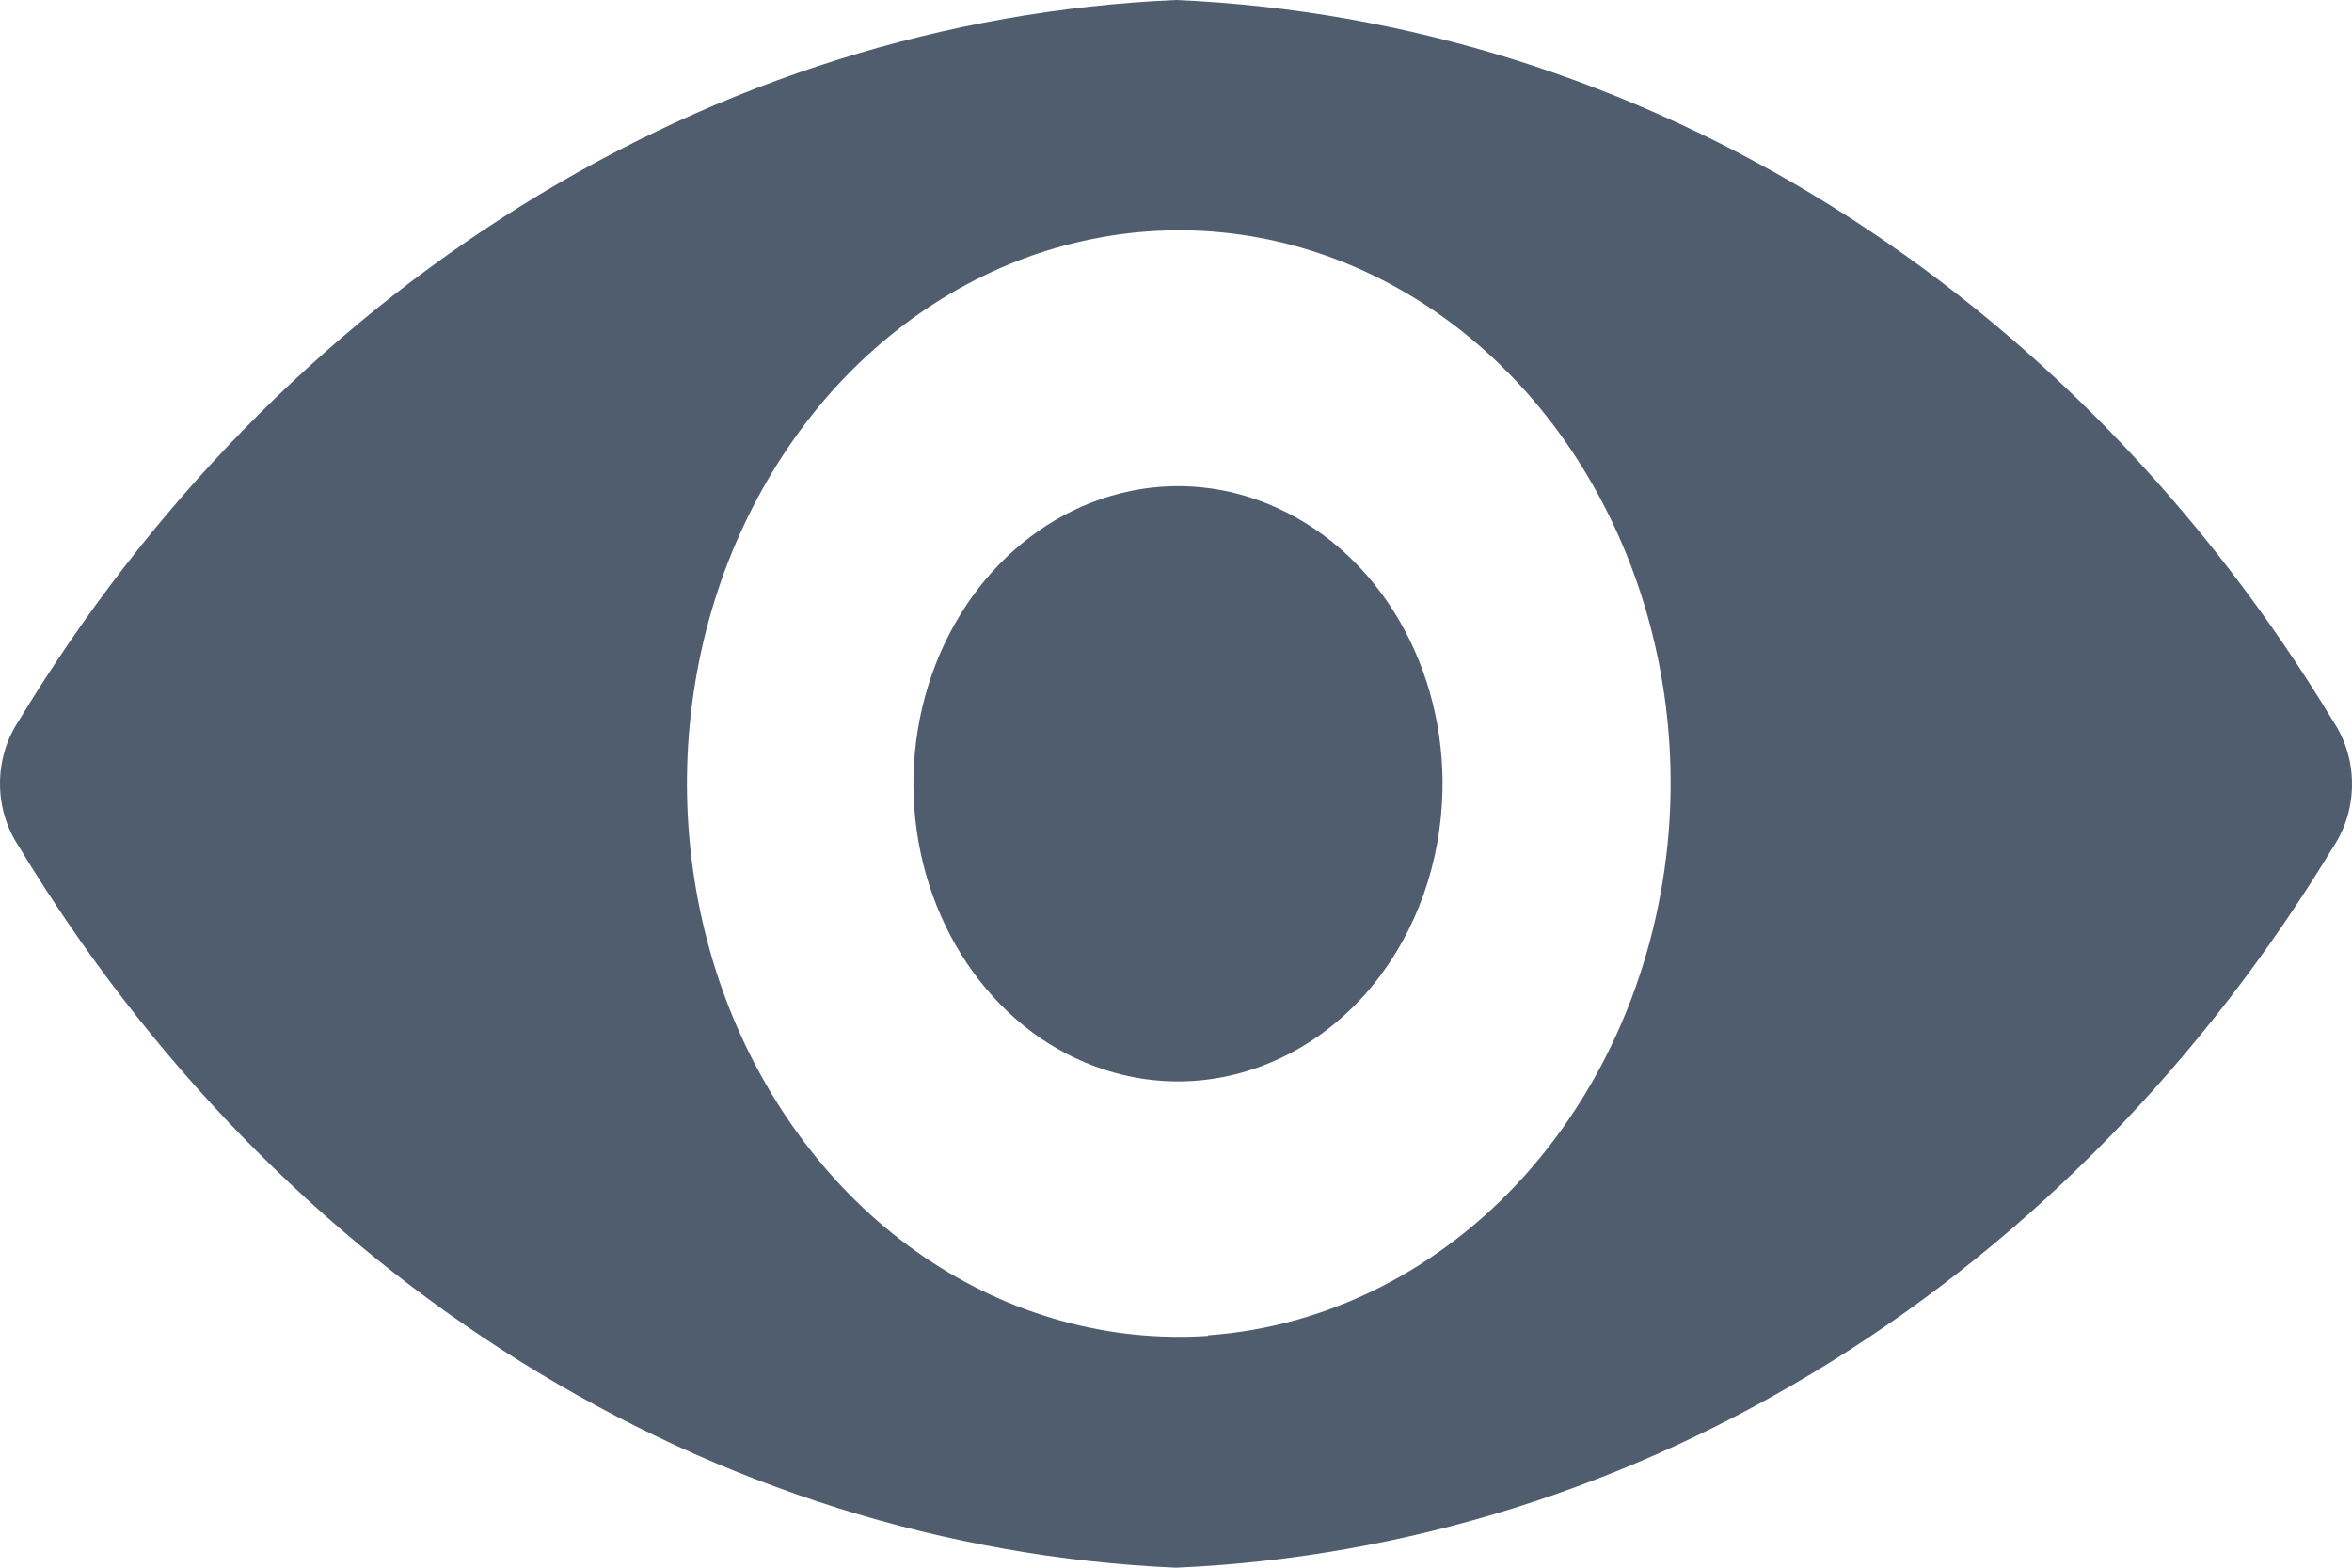
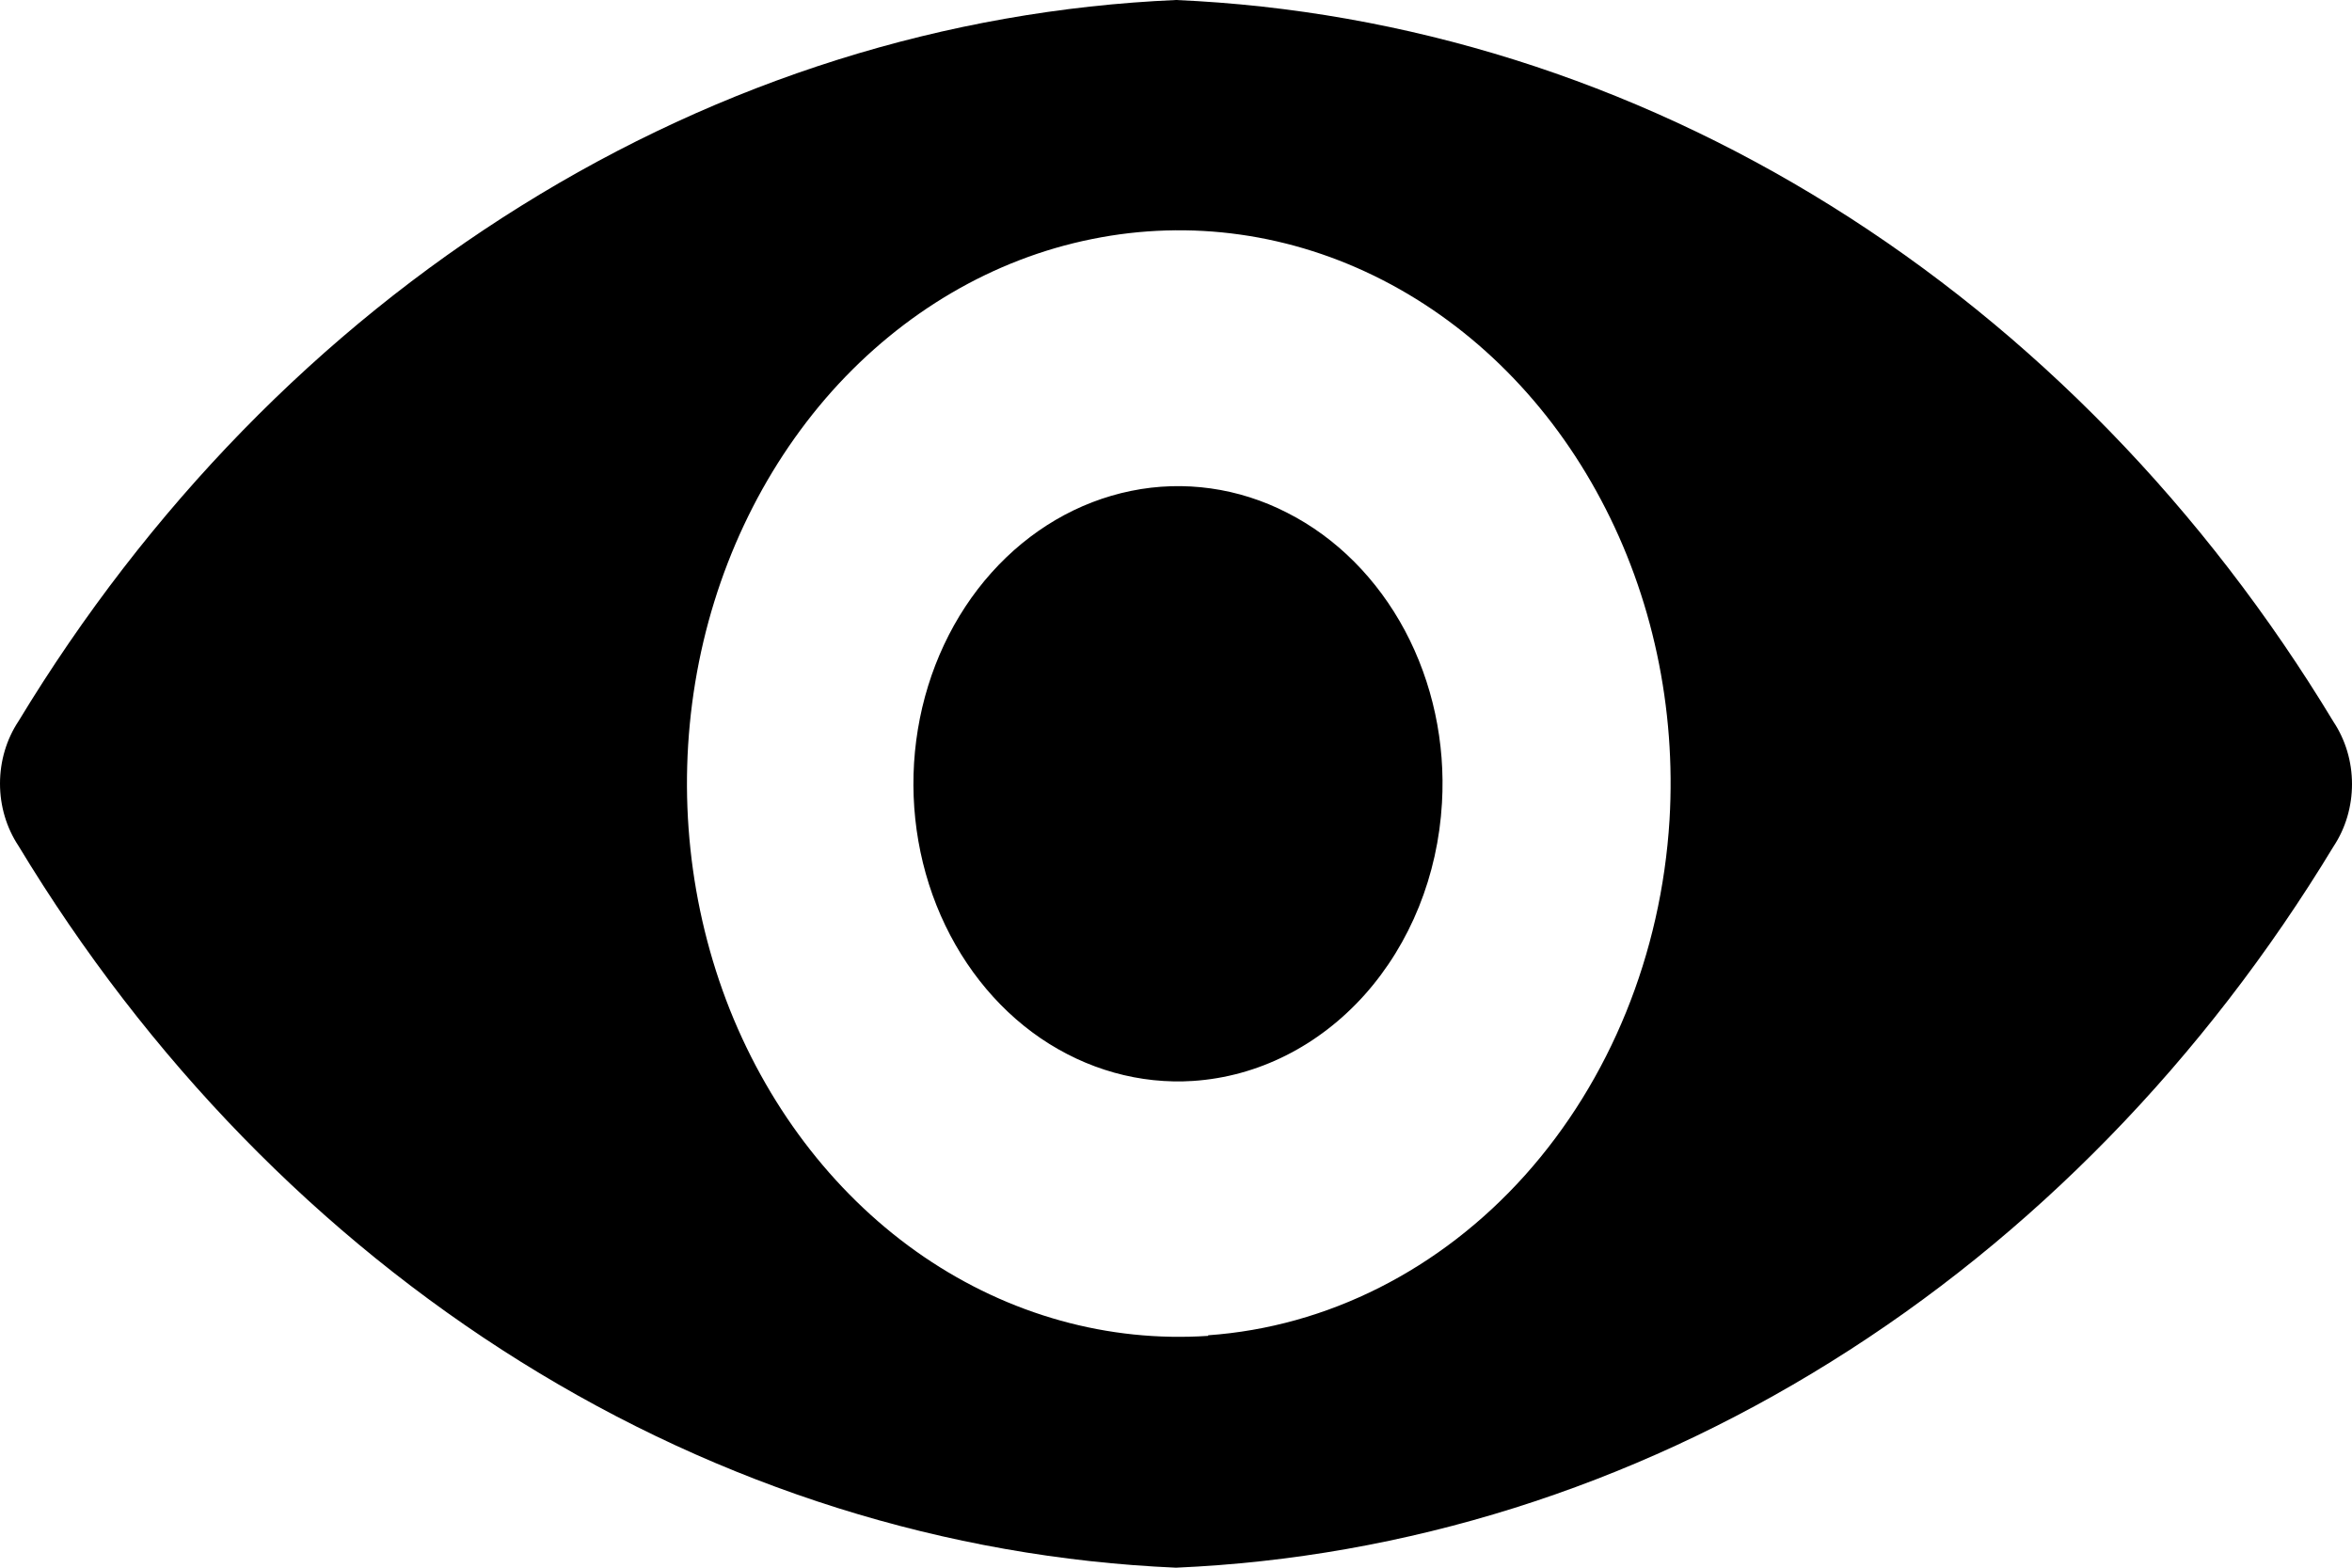
- <svg xmlns="http://www.w3.org/2000/svg" viewBox="0 0 12 8" fill="none">
-   <path d="M6 0C4.828 0.051 3.684 0.411 2.658 1.051C1.632 1.69 0.754 2.591 0.094 3.681C0.033 3.773 0 3.884 0 3.999C0 4.113 0.033 4.224 0.094 4.316C0.753 5.407 1.631 6.309 2.657 6.949C3.683 7.589 4.828 7.949 6 8C7.172 7.949 8.316 7.589 9.342 6.949C10.368 6.31 11.246 5.409 11.906 4.319C11.967 4.227 12 4.116 12 4.001C12 3.887 11.967 3.776 11.906 3.684C11.247 2.593 10.369 1.691 9.343 1.051C8.317 0.411 7.172 0.051 6 0ZM6.164 6.817C5.655 6.851 5.149 6.71 4.713 6.413C4.278 6.116 3.933 5.676 3.724 5.153C3.516 4.629 3.454 4.047 3.547 3.483C3.64 2.919 3.884 2.401 4.245 1.996C4.607 1.592 5.069 1.321 5.571 1.22C6.073 1.118 6.59 1.191 7.054 1.429C7.518 1.667 7.907 2.058 8.168 2.55C8.43 3.042 8.552 3.612 8.518 4.184C8.476 4.869 8.214 5.513 7.781 5.997C7.348 6.48 6.773 6.771 6.164 6.814V6.817ZM6.089 5.516C5.816 5.534 5.544 5.458 5.309 5.298C5.075 5.138 4.89 4.901 4.778 4.62C4.666 4.338 4.633 4.025 4.683 3.722C4.733 3.419 4.864 3.14 5.058 2.923C5.253 2.705 5.501 2.56 5.771 2.505C6.04 2.45 6.319 2.489 6.568 2.617C6.818 2.744 7.027 2.954 7.168 3.218C7.309 3.483 7.375 3.789 7.357 4.097C7.336 4.467 7.196 4.815 6.962 5.077C6.728 5.338 6.418 5.494 6.088 5.516H6.089Z" fill="#505D6E" />
+ <svg xmlns="http://www.w3.org/2000/svg" viewBox="0 0 12 8" fill="currentColor">
+   <path d="M6 0C4.828 0.051 3.684 0.411 2.658 1.051C1.632 1.69 0.754 2.591 0.094 3.681C0.033 3.773 0 3.884 0 3.999C0 4.113 0.033 4.224 0.094 4.316C0.753 5.407 1.631 6.309 2.657 6.949C3.683 7.589 4.828 7.949 6 8C7.172 7.949 8.316 7.589 9.342 6.949C10.368 6.31 11.246 5.409 11.906 4.319C11.967 4.227 12 4.116 12 4.001C12 3.887 11.967 3.776 11.906 3.684C11.247 2.593 10.369 1.691 9.343 1.051C8.317 0.411 7.172 0.051 6 0ZM6.164 6.817C5.655 6.851 5.149 6.71 4.713 6.413C4.278 6.116 3.933 5.676 3.724 5.153C3.516 4.629 3.454 4.047 3.547 3.483C3.64 2.919 3.884 2.401 4.245 1.996C4.607 1.592 5.069 1.321 5.571 1.22C6.073 1.118 6.59 1.191 7.054 1.429C7.518 1.667 7.907 2.058 8.168 2.55C8.43 3.042 8.552 3.612 8.518 4.184C8.476 4.869 8.214 5.513 7.781 5.997C7.348 6.48 6.773 6.771 6.164 6.814V6.817ZM6.089 5.516C5.816 5.534 5.544 5.458 5.309 5.298C5.075 5.138 4.89 4.901 4.778 4.62C4.666 4.338 4.633 4.025 4.683 3.722C4.733 3.419 4.864 3.14 5.058 2.923C5.253 2.705 5.501 2.56 5.771 2.505C6.04 2.45 6.319 2.489 6.568 2.617C6.818 2.744 7.027 2.954 7.168 3.218C7.309 3.483 7.375 3.789 7.357 4.097C7.336 4.467 7.196 4.815 6.962 5.077C6.728 5.338 6.418 5.494 6.088 5.516H6.089Z" fill="currentColor" />
</svg>
